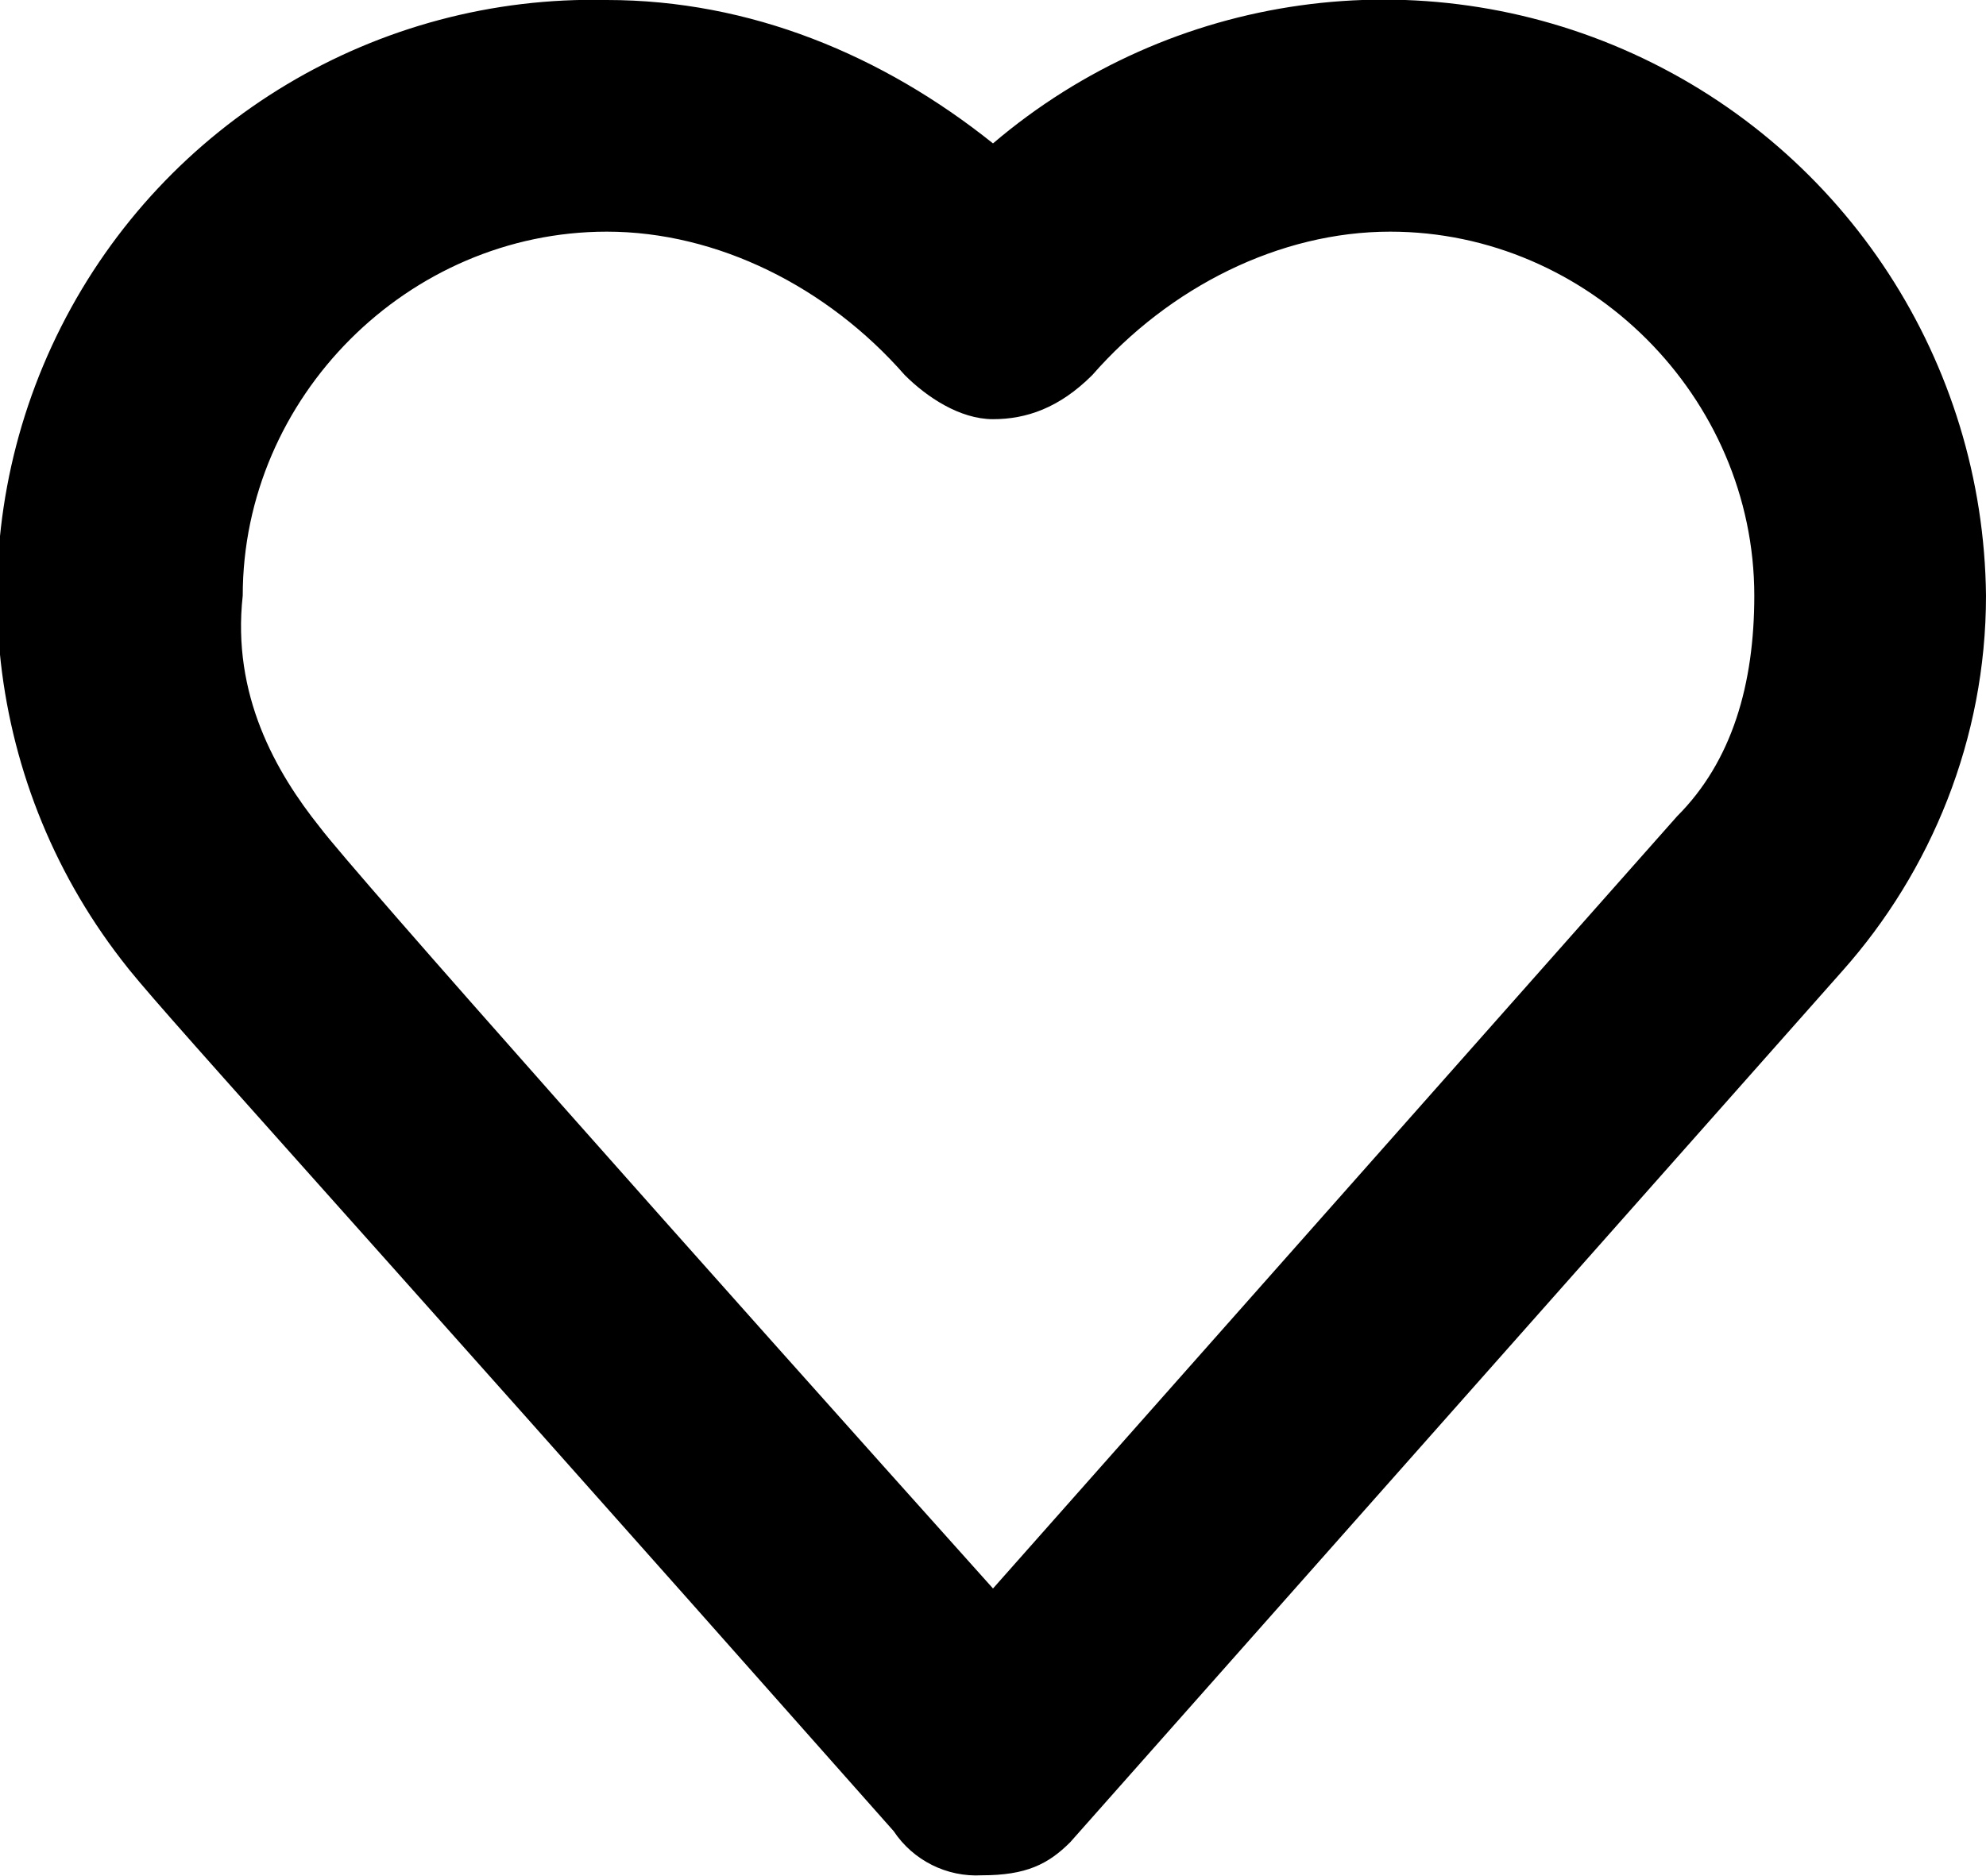
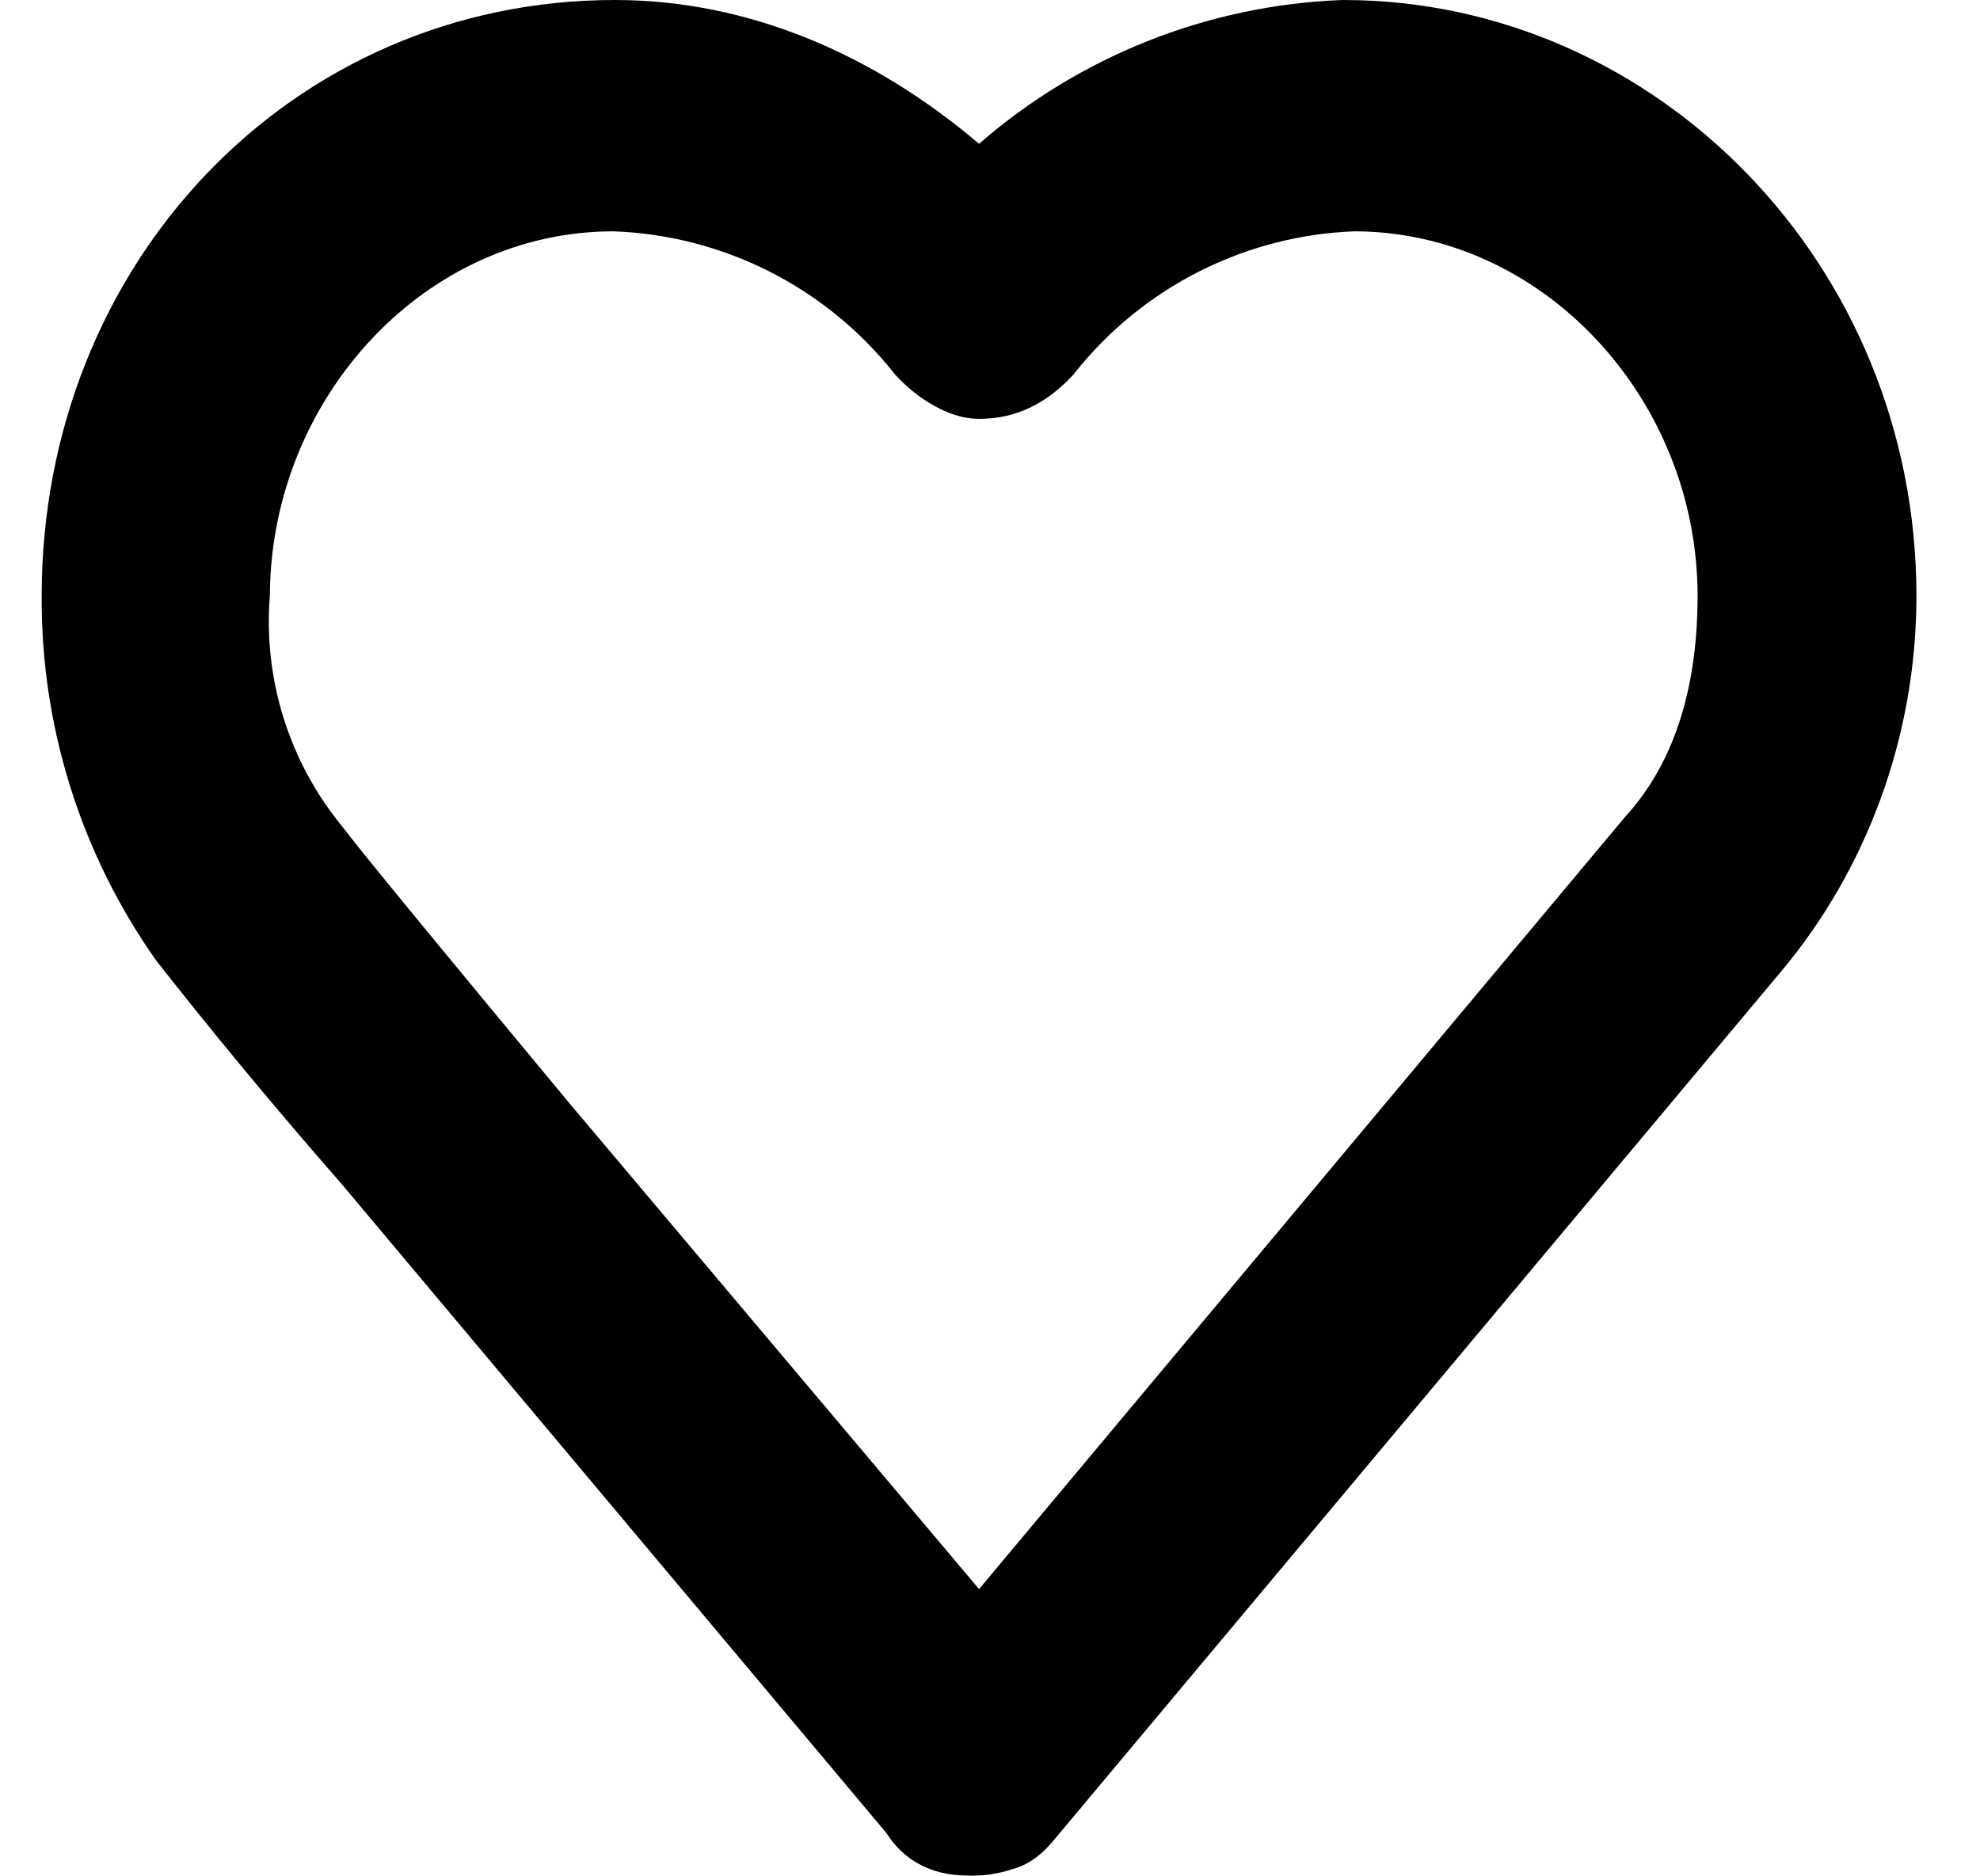
- <svg xmlns="http://www.w3.org/2000/svg" width="18" height="17" fill="none">
-   <path fill="#000" d="M8.9 17a.9.9 0 0 1-.8-.4c-5.4-6.1-6.7-7.5-7-7.9A5.4 5.4 0 0 1 5.5 0C6.8 0 8 .5 9 1.3a5.46 5.46 0 0 1 9 4.1c0 1.3-.5 2.5-1.3 3.4l-7 7.9c-.2.2-.4.3-.8.3Zm-6-9.5c.3.4 3.5 4 6.1 6.9l6.2-7c.5-.5.7-1.2.7-2 0-1.8-1.5-3.3-3.3-3.3-1 0-2 .5-2.7 1.3-.3.3-.6.4-.9.4-.3 0-.6-.2-.8-.4-.7-.8-1.7-1.3-2.7-1.3-1.8 0-3.3 1.5-3.3 3.3-.1.9.3 1.6.7 2.1-.1 0-.1 0 0 0Z" />
+ <svg xmlns="http://www.w3.org/2000/svg" width="19" height="18" fill="none" viewBox="0 0 19 18">
+   <path fill="#000" stroke="#000" d="m8.92 17.31-.02-.03-.02-.02-5.22-6.22-.2-.23A51.68 51.68 0 0 1 1.9 8.92a5.5 5.5 0 0 1-1-3.2C.9 2.8 3.08.5 5.9.5c1.15 0 2.24.47 3.17 1.26l.32.27.33-.27A5.13 5.13 0 0 1 12.89.5c2.71 0 5 2.3 5 5.22 0 1.25-.45 2.41-1.18 3.28l-6.99 8.35c-.06.07-.1.1-.15.11a.72.72 0 0 1-.28.04c-.17 0-.29-.05-.37-.19Zm.86-1.74 6.19-7.4c.6-.66.82-1.54.82-2.45 0-2.16-1.7-4-3.8-4a4.1 4.1 0 0 0-3.07 1.55c-.2.21-.37.25-.53.25-.08 0-.26-.08-.42-.25a4.1 4.1 0 0 0-3.08-1.55c-2.1 0-3.78 1.83-3.8 3.97a3.6 3.6 0 0 0 .8 2.55c.18.24 1.07 1.32 2.2 2.68l3.92 4.65.39.45.38-.45Z" />
</svg>
